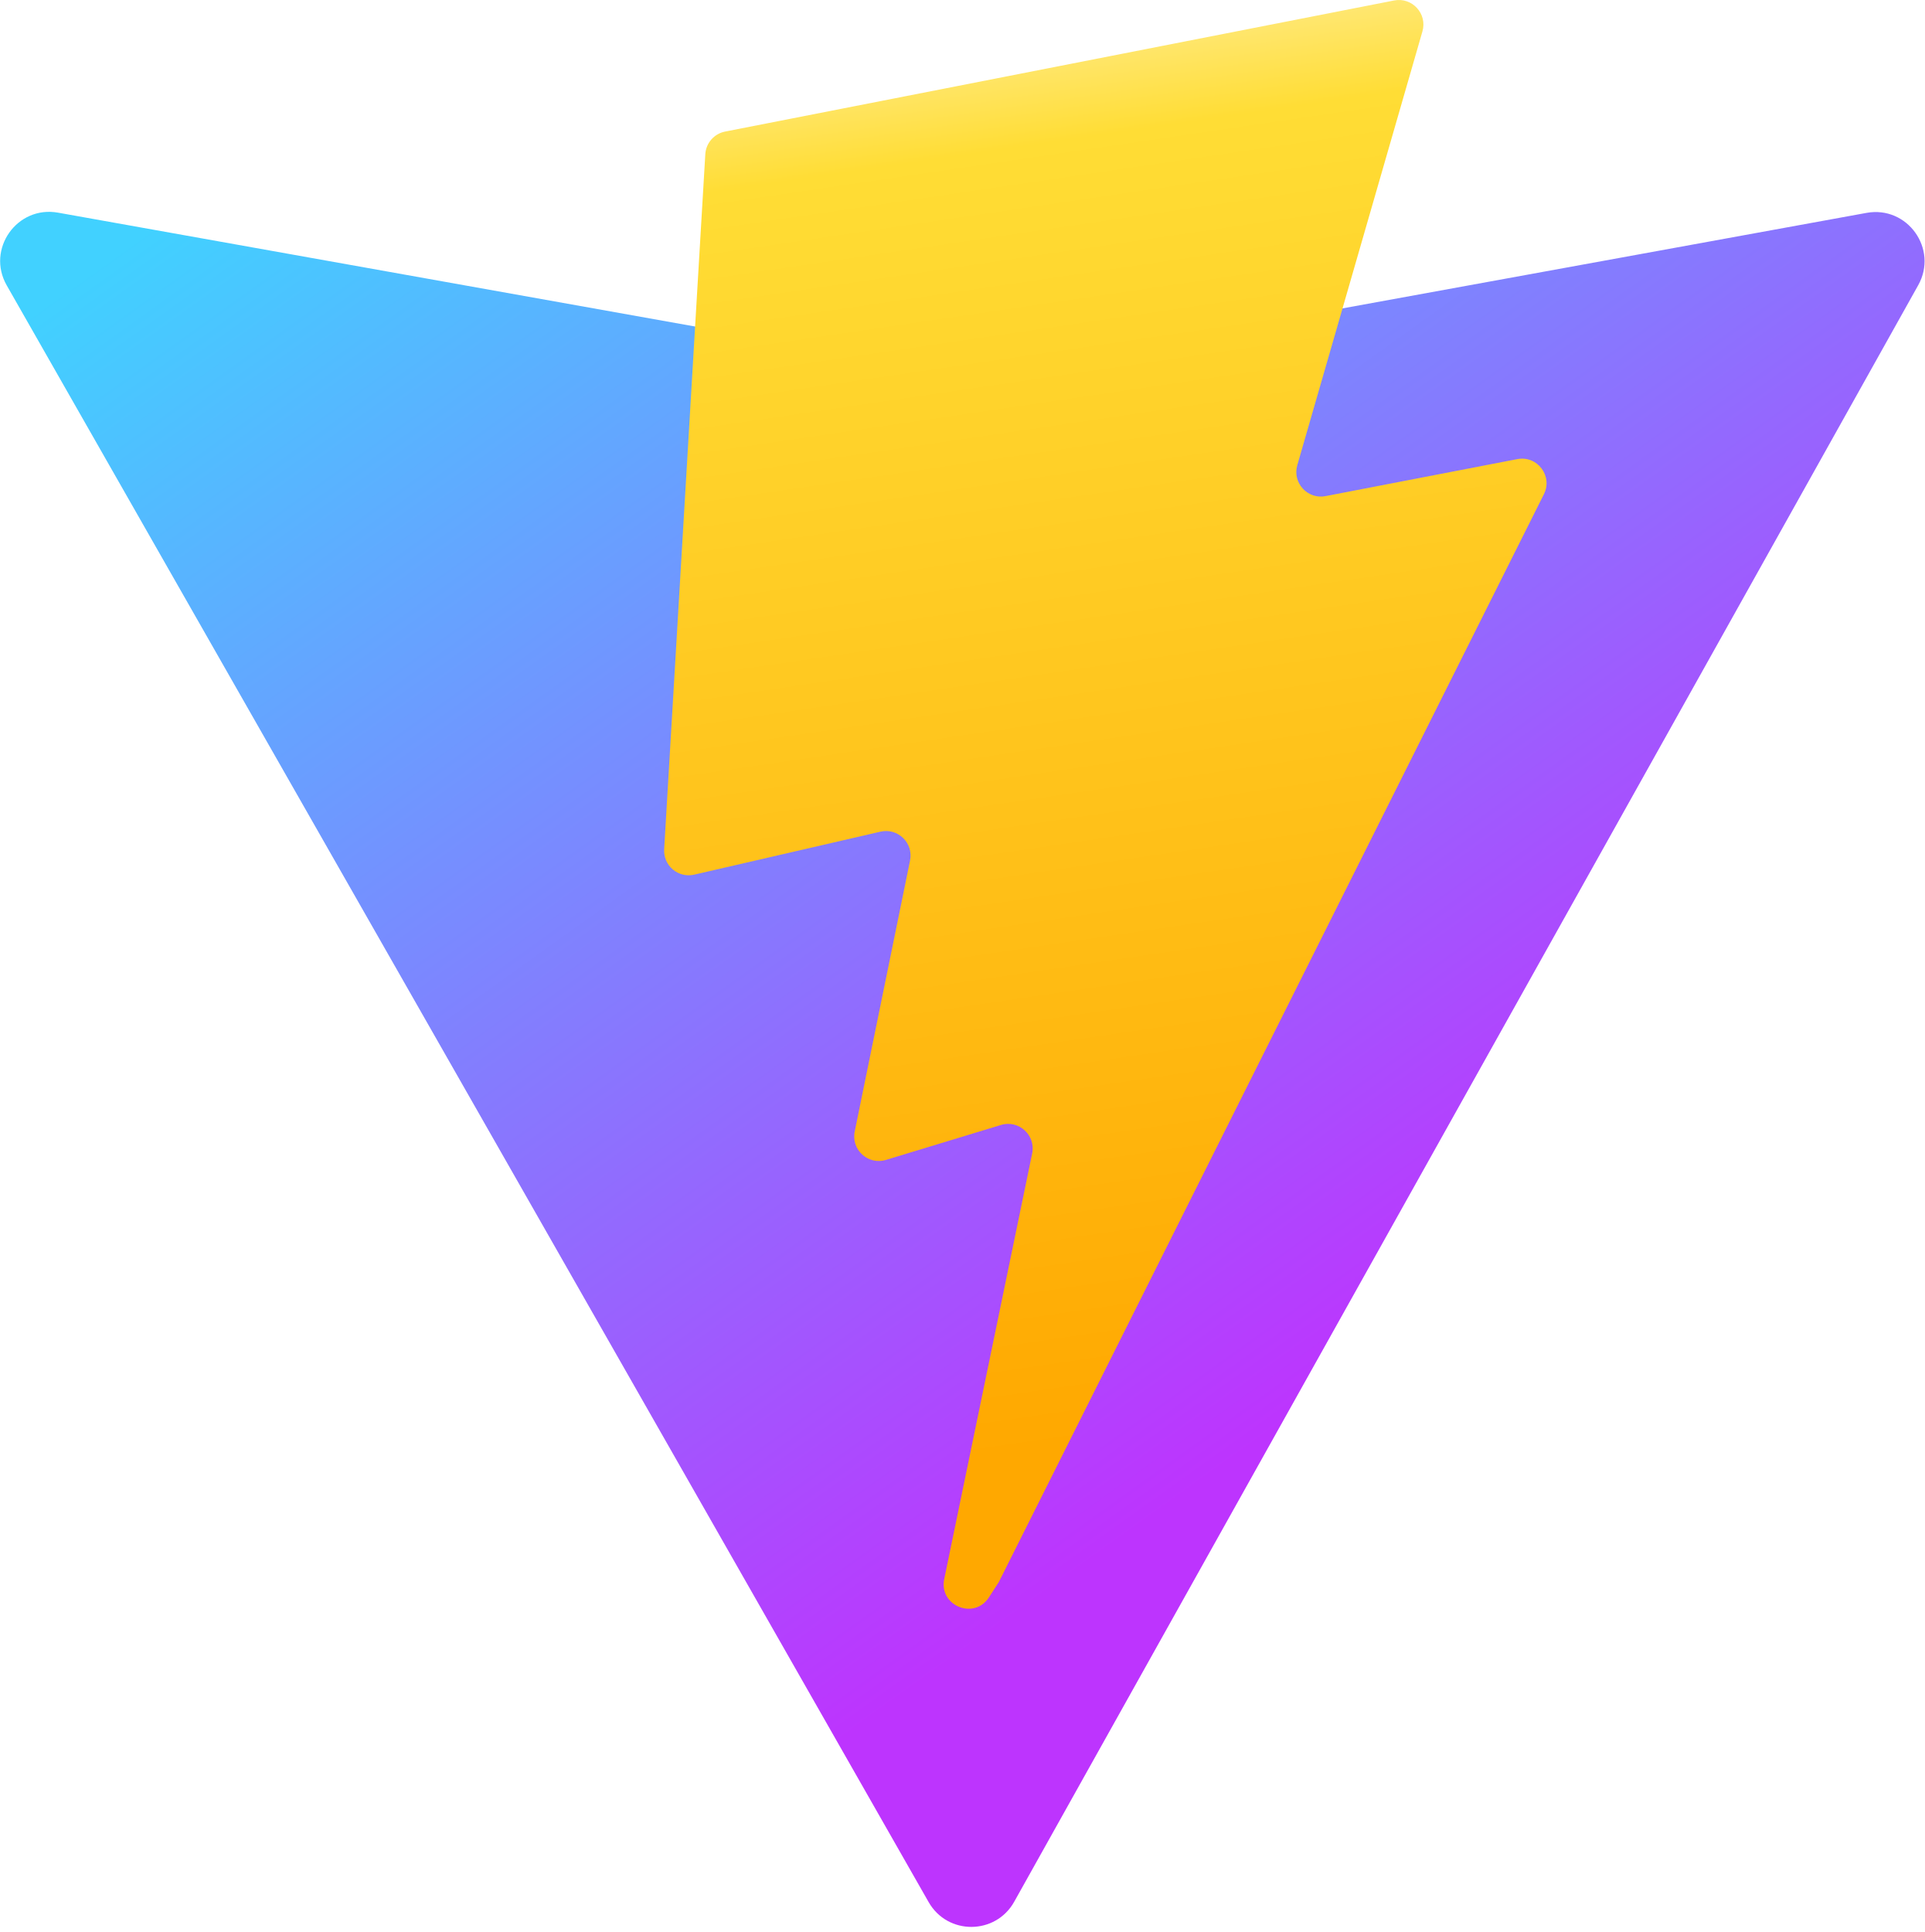
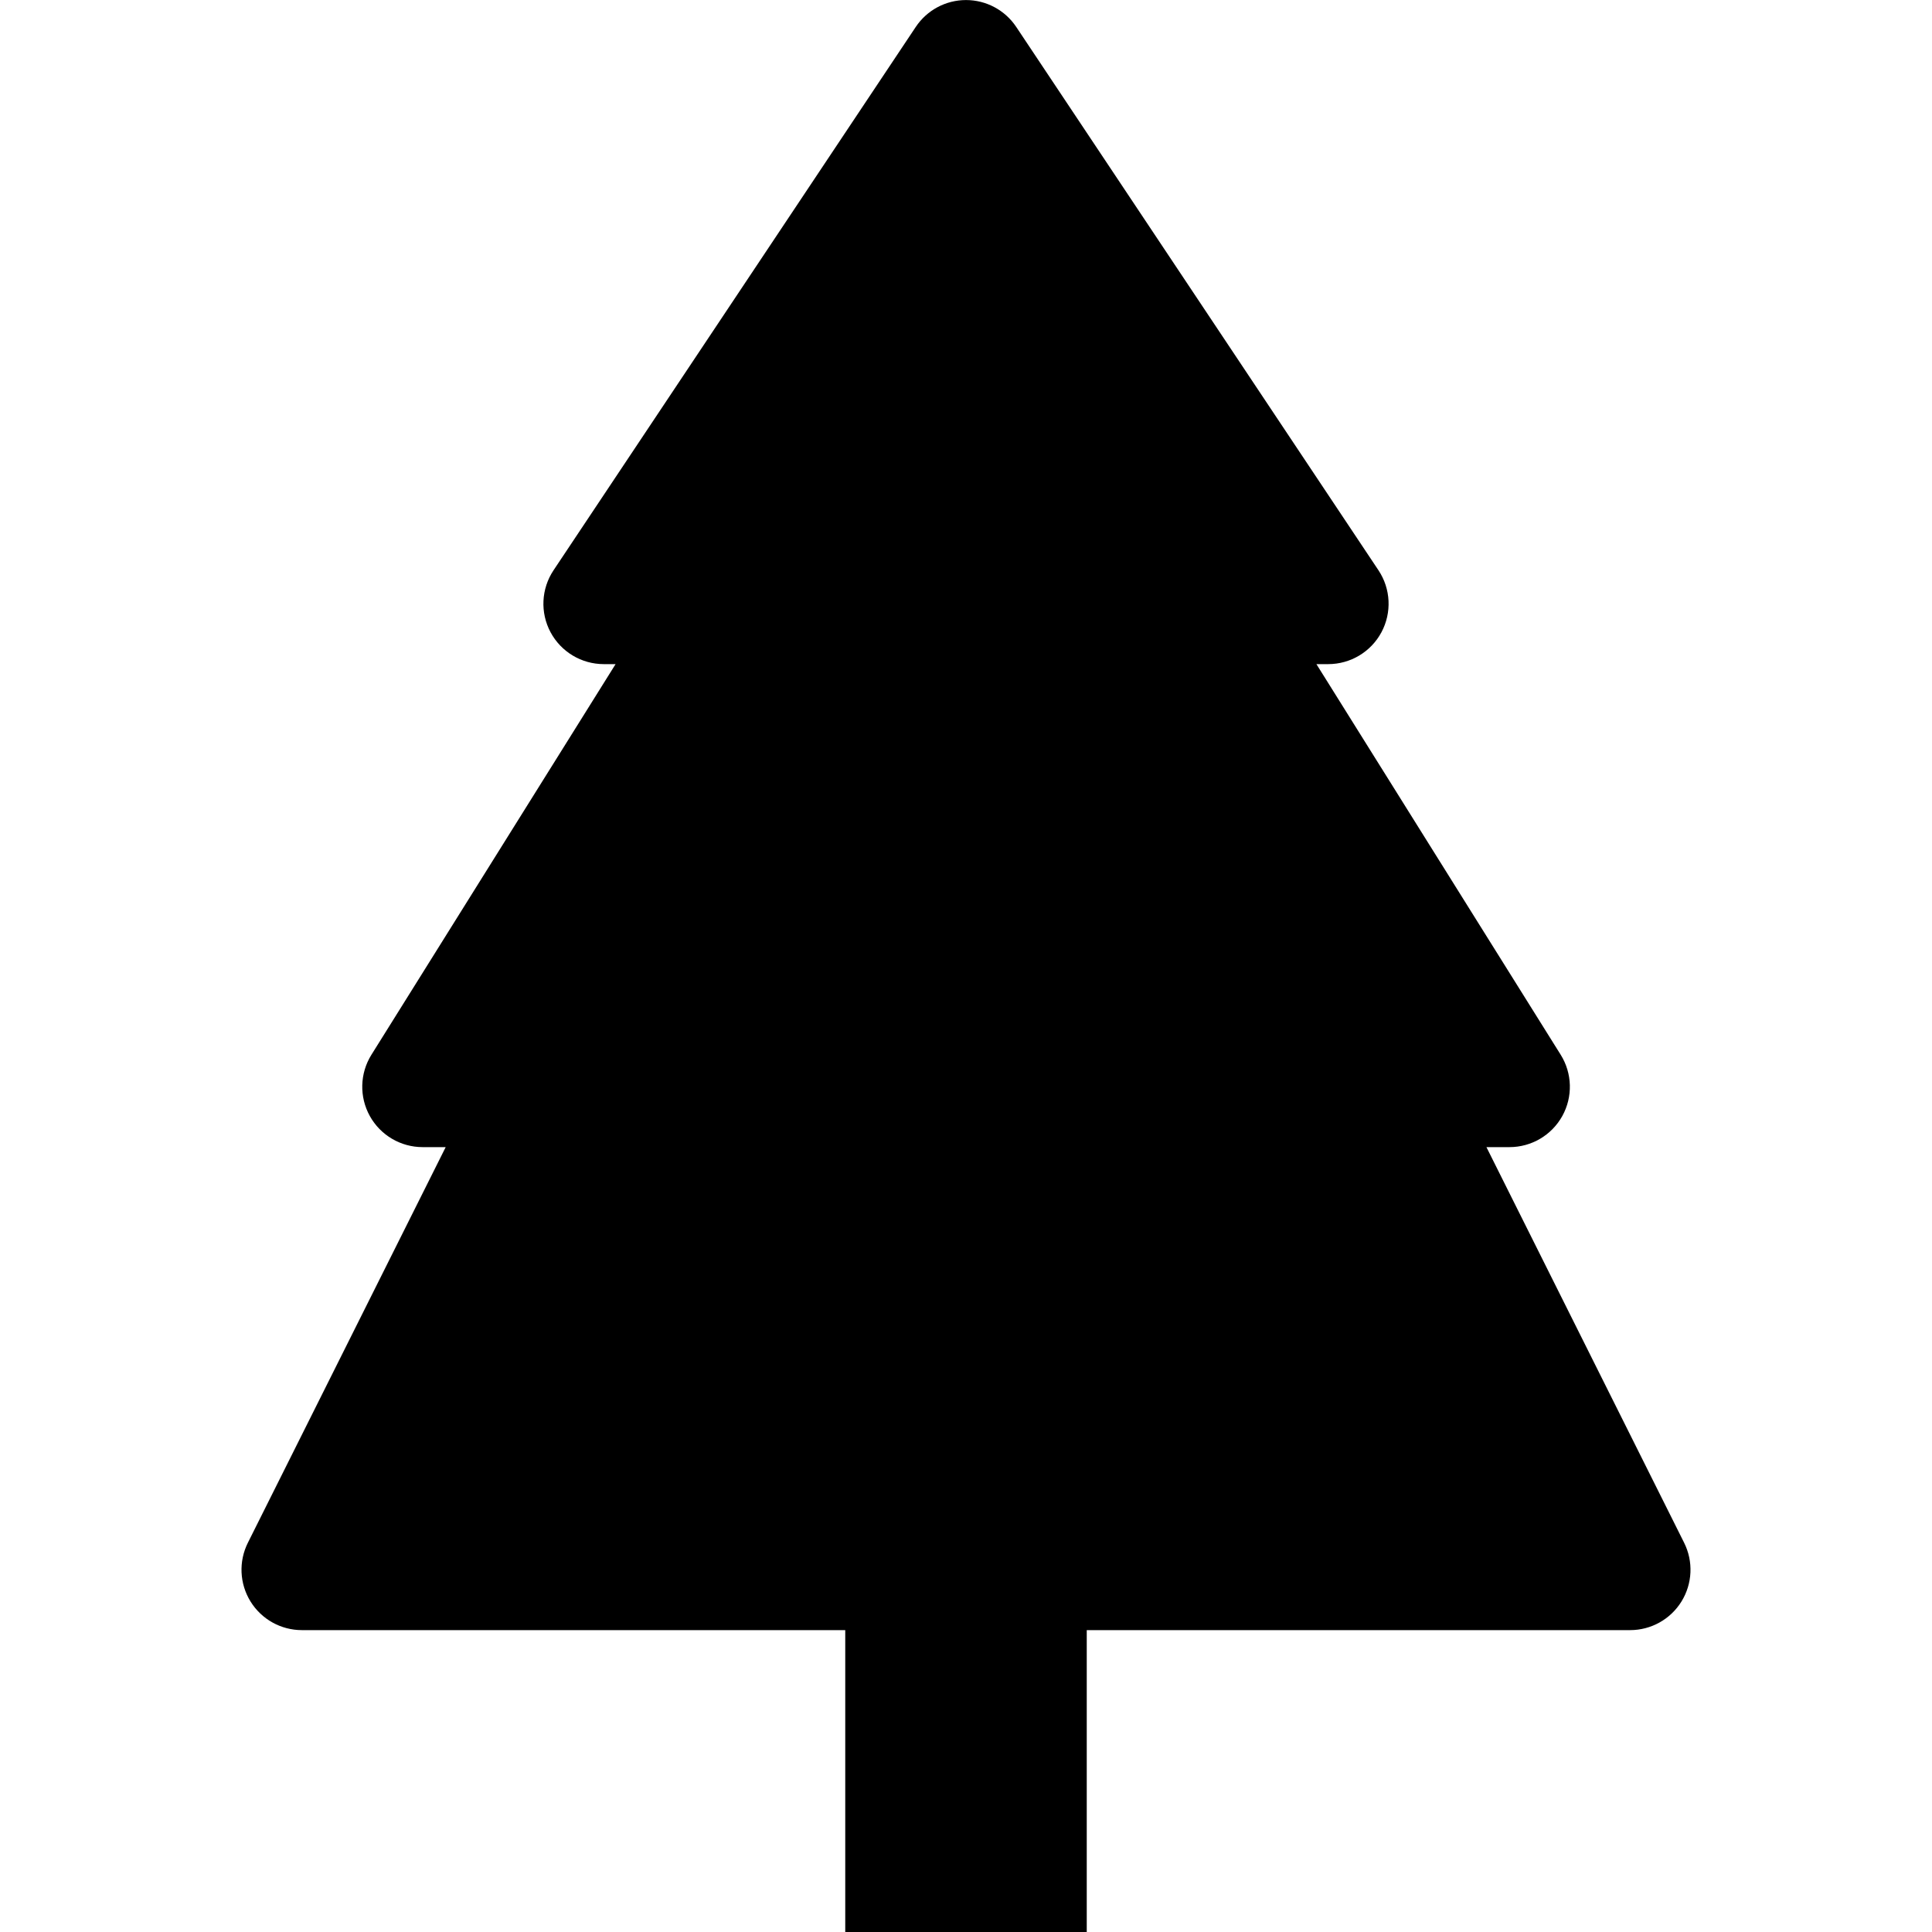
- <svg xmlns="http://www.w3.org/2000/svg" aria-hidden="true" role="img" class="iconify iconify--logos" width="31.88" height="32" preserveAspectRatio="xMidYMid meet" viewBox="0 0 256 257">
-   <defs>
-     <linearGradient id="IconifyId1813088fe1fbc01fb466" x1="-.828%" x2="57.636%" y1="7.652%" y2="78.411%">
-       <stop offset="0%" stop-color="#41D1FF" />
-       <stop offset="100%" stop-color="#BD34FE" />
-     </linearGradient>
-     <linearGradient id="IconifyId1813088fe1fbc01fb467" x1="43.376%" x2="50.316%" y1="2.242%" y2="89.03%">
-       <stop offset="0%" stop-color="#FFEA83" />
-       <stop offset="8.333%" stop-color="#FFDD35" />
-       <stop offset="100%" stop-color="#FFA800" />
-     </linearGradient>
-   </defs>
-   <path fill="url(#IconifyId1813088fe1fbc01fb466)" d="M255.153 37.938L134.897 252.976c-2.483 4.44-8.862 4.466-11.382.048L.875 37.958c-2.746-4.814 1.371-10.646 6.827-9.67l120.385 21.517a6.537 6.537 0 0 0 2.322-.004l117.867-21.483c5.438-.991 9.574 4.796 6.877 9.62Z" />
-   <path fill="url(#IconifyId1813088fe1fbc01fb467)" d="M185.432.063L96.44 17.501a3.268 3.268 0 0 0-2.634 3.014l-5.474 92.456a3.268 3.268 0 0 0 3.997 3.378l24.777-5.718c2.318-.535 4.413 1.507 3.936 3.838l-7.361 36.047c-.495 2.426 1.782 4.5 4.151 3.78l15.304-4.649c2.372-.72 4.652 1.36 4.15 3.788l-11.698 56.621c-.732 3.542 3.979 5.473 5.943 2.437l1.313-2.028l72.516-144.72c1.215-2.423-.88-5.186-3.54-4.672l-25.505 4.922c-2.396.462-4.435-1.77-3.759-4.114l16.646-57.705c.677-2.35-1.37-4.583-3.769-4.113Z" />
+ <svg xmlns="http://www.w3.org/2000/svg" width="16" height="16" fill="currentColor" class="bi bi-tree-fill" viewBox="0 0 16 16">
+   <path d="M8.416.223a.5.5 0 0 0-.832 0l-3 4.5A.5.5 0 0 0 5 5.5h.098L3.076 8.735A.5.5 0 0 0 3.5 9.5h.191l-1.638 3.276a.5.5 0 0 0 .447.724H7V16h2v-2.5h4.5a.5.5 0 0 0 .447-.724L12.31 9.5h.191a.5.5 0 0 0 .424-.765L10.902 5.5H11a.5.5 0 0 0 .416-.777l-3-4.5z" />
</svg>
